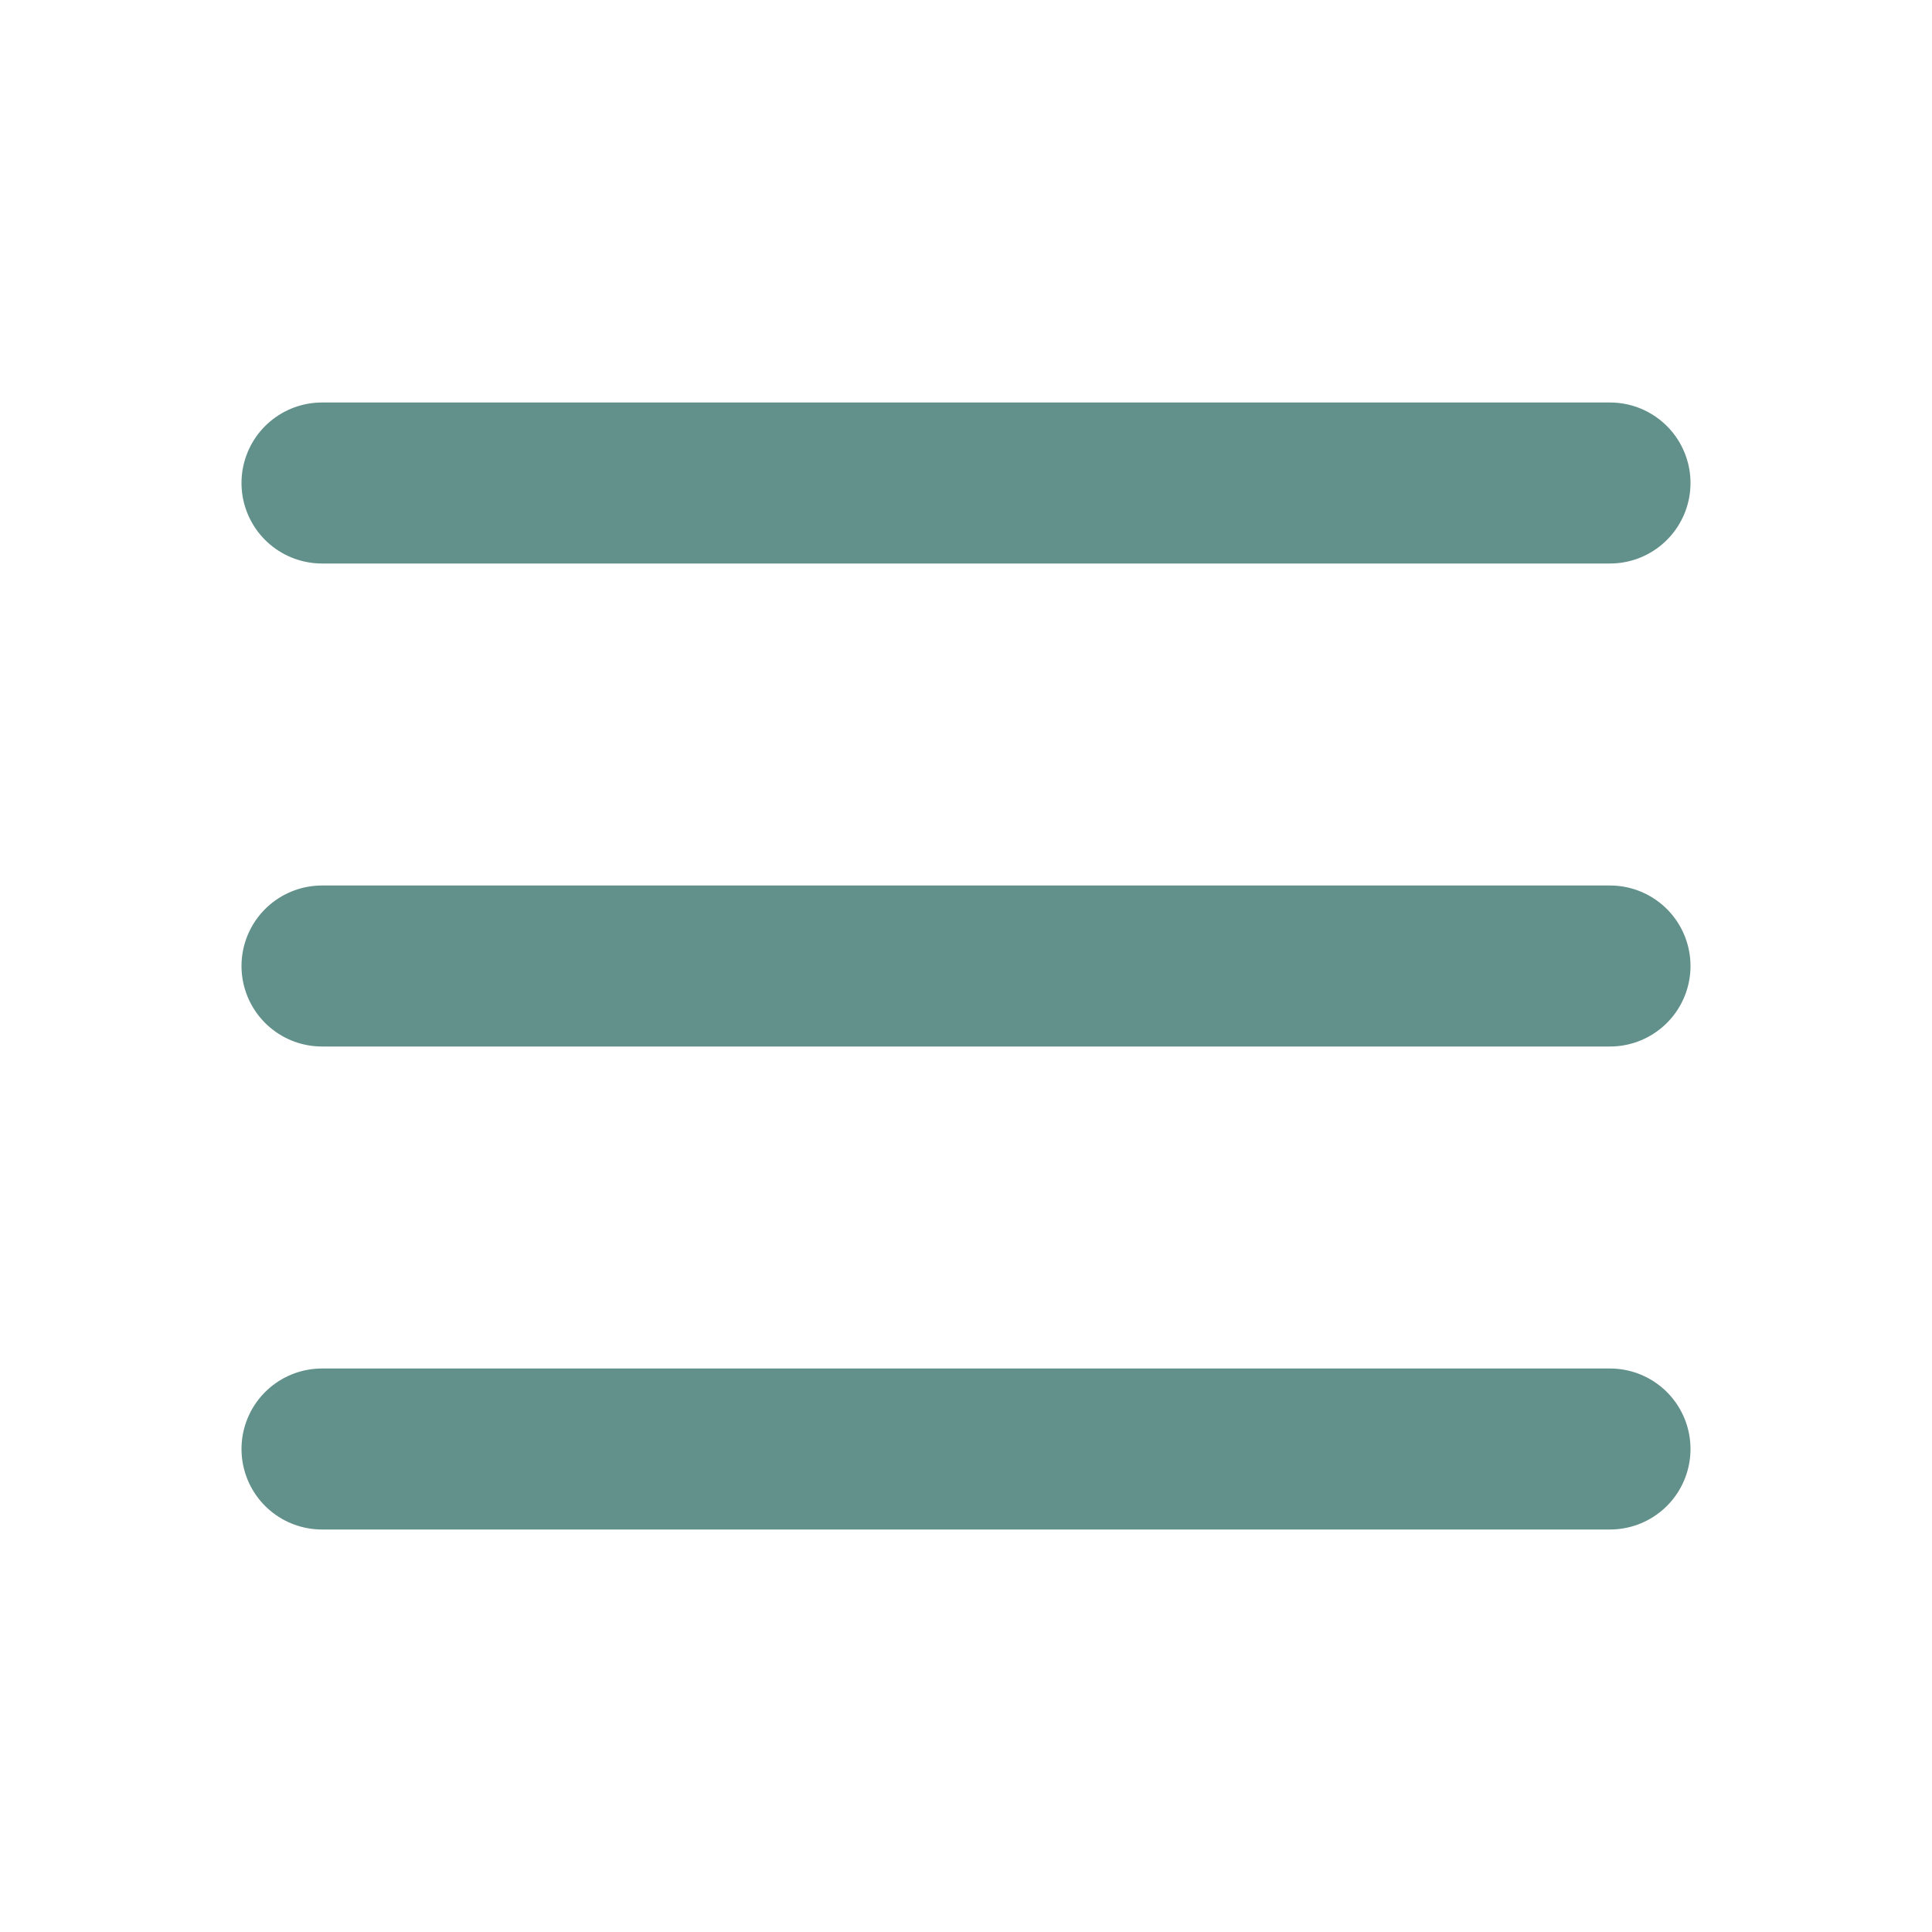
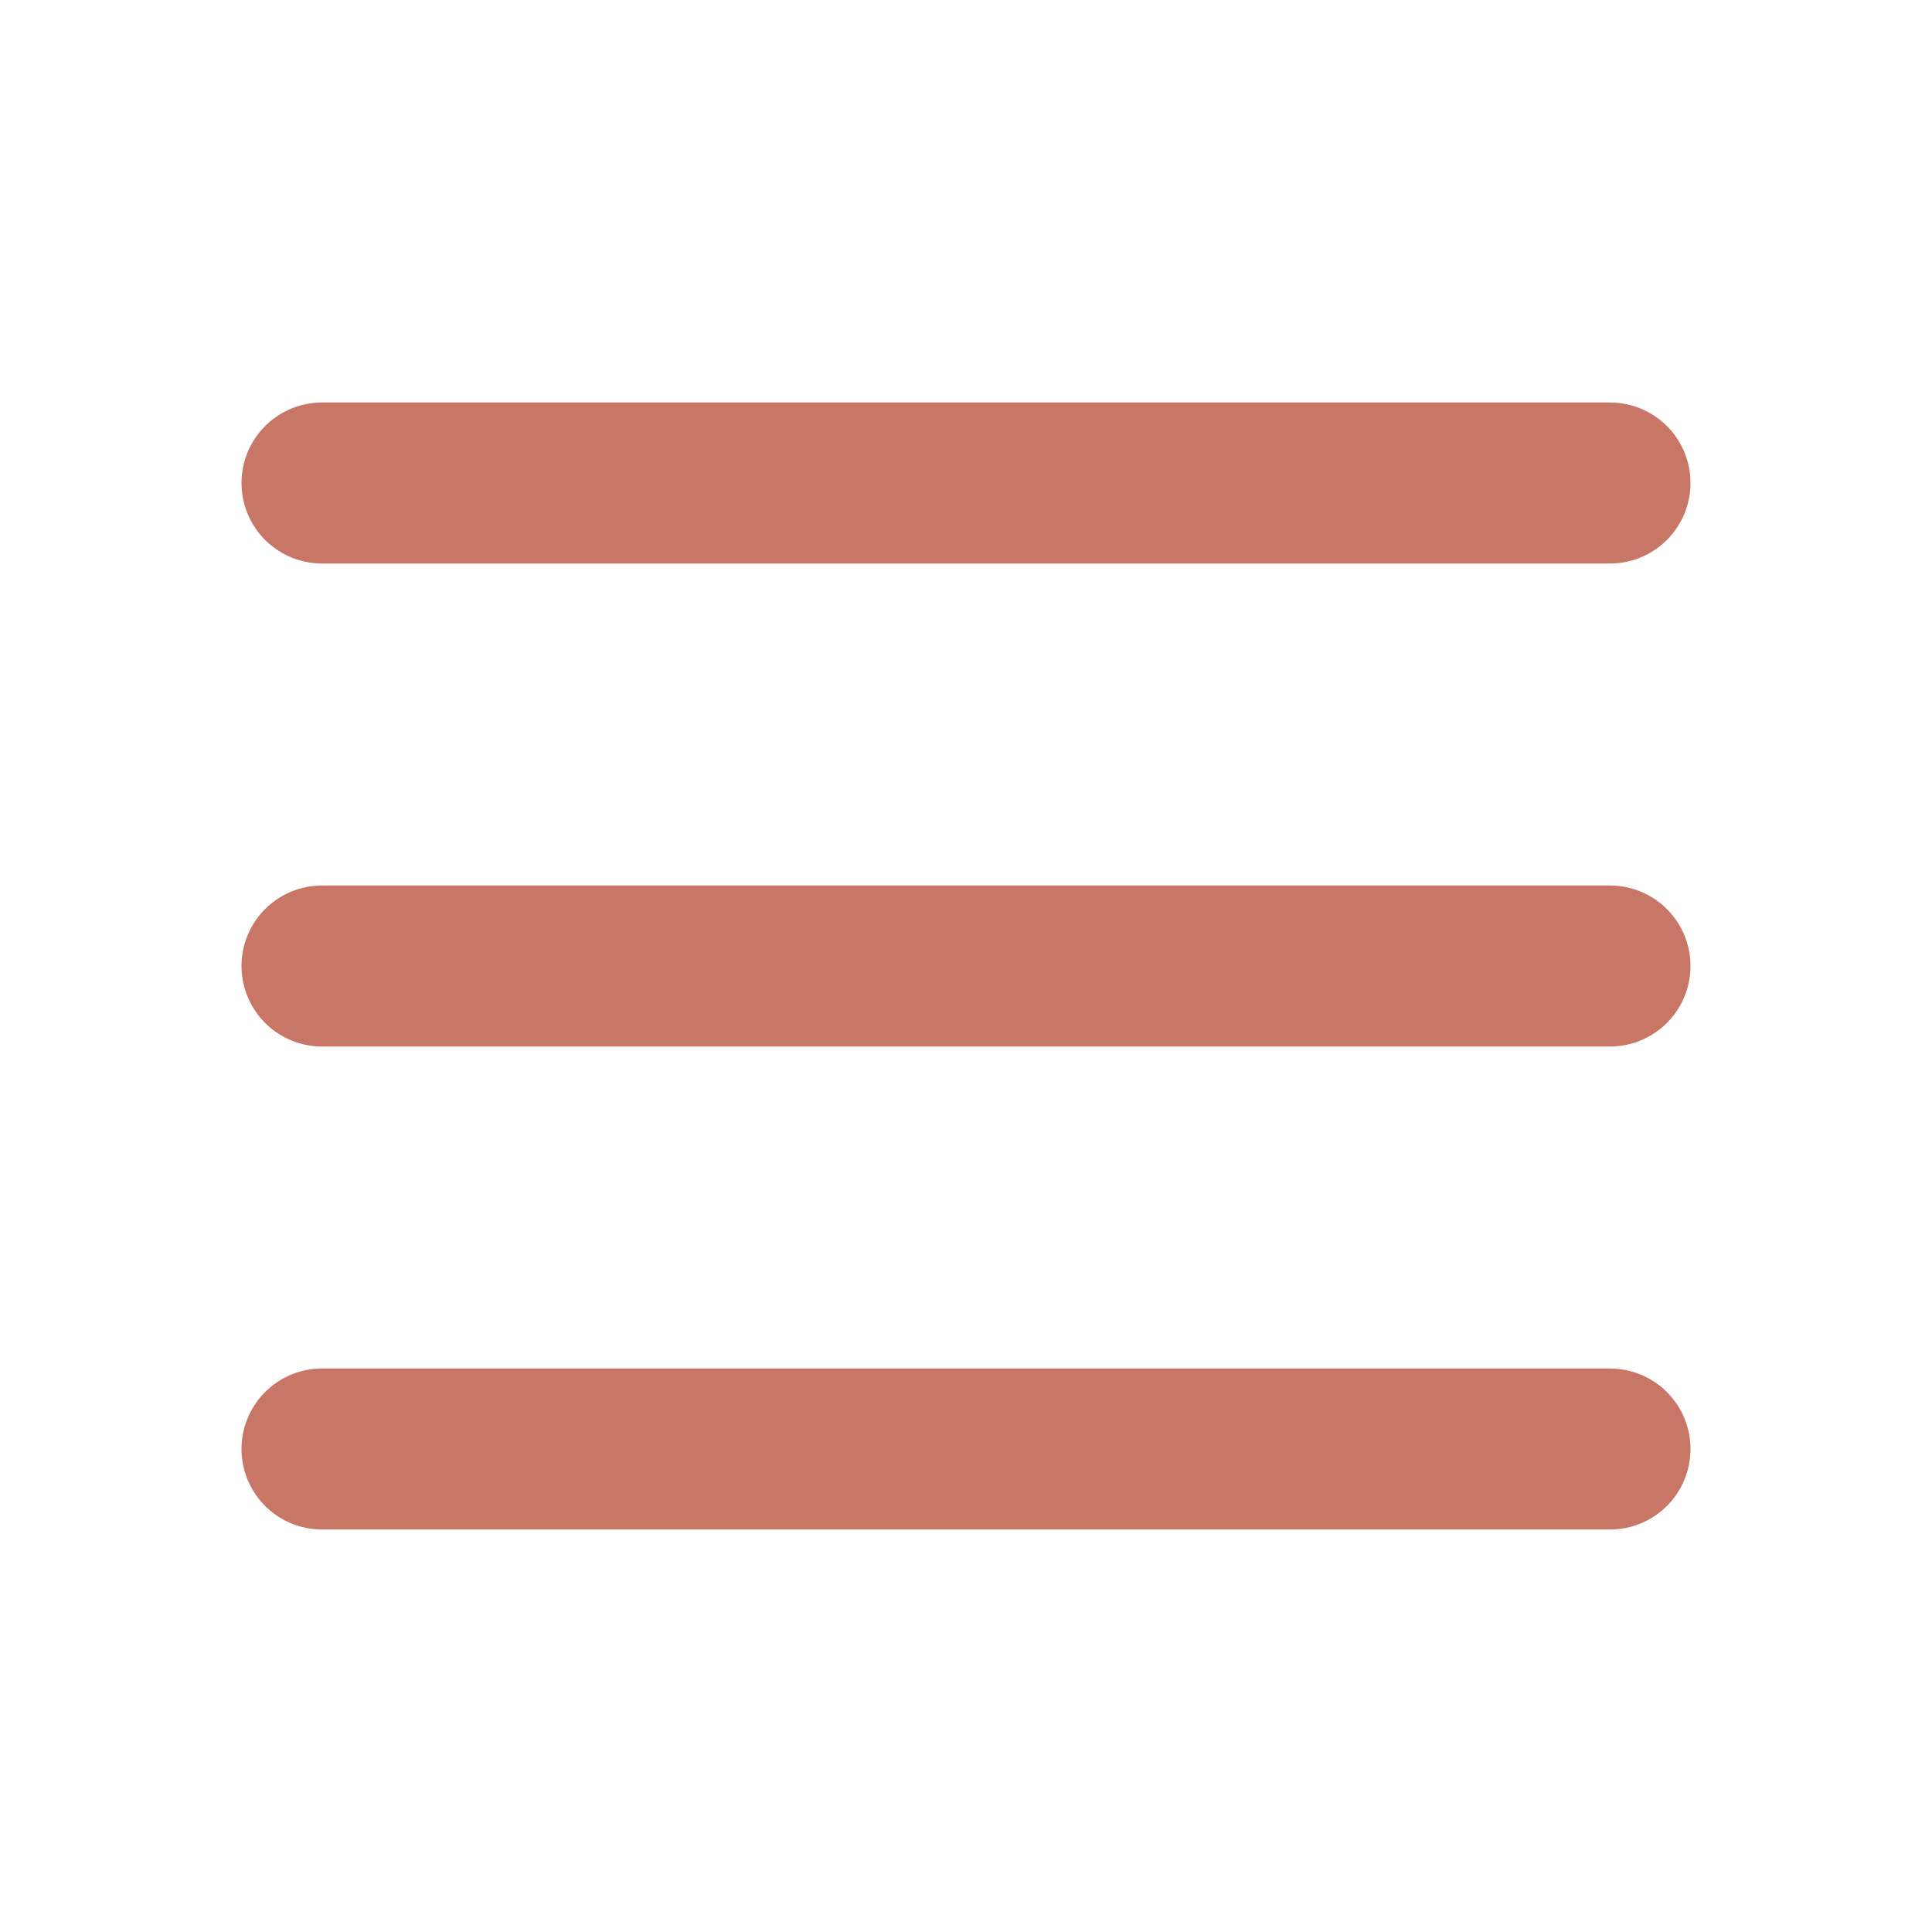
- <svg xmlns="http://www.w3.org/2000/svg" class="w-6 h-6" fill="none" stroke="#62908a" viewBox="0 0 24 24">
+ <svg xmlns="http://www.w3.org/2000/svg" class="w-6 h-6" fill="none" stroke="#C87766" viewBox="0 0 24 24">
  <path d="M4 6h16M4 12h16M4 18h16" stroke-linecap="round" stroke-linejoin="round" stroke-width="2" />
</svg>
